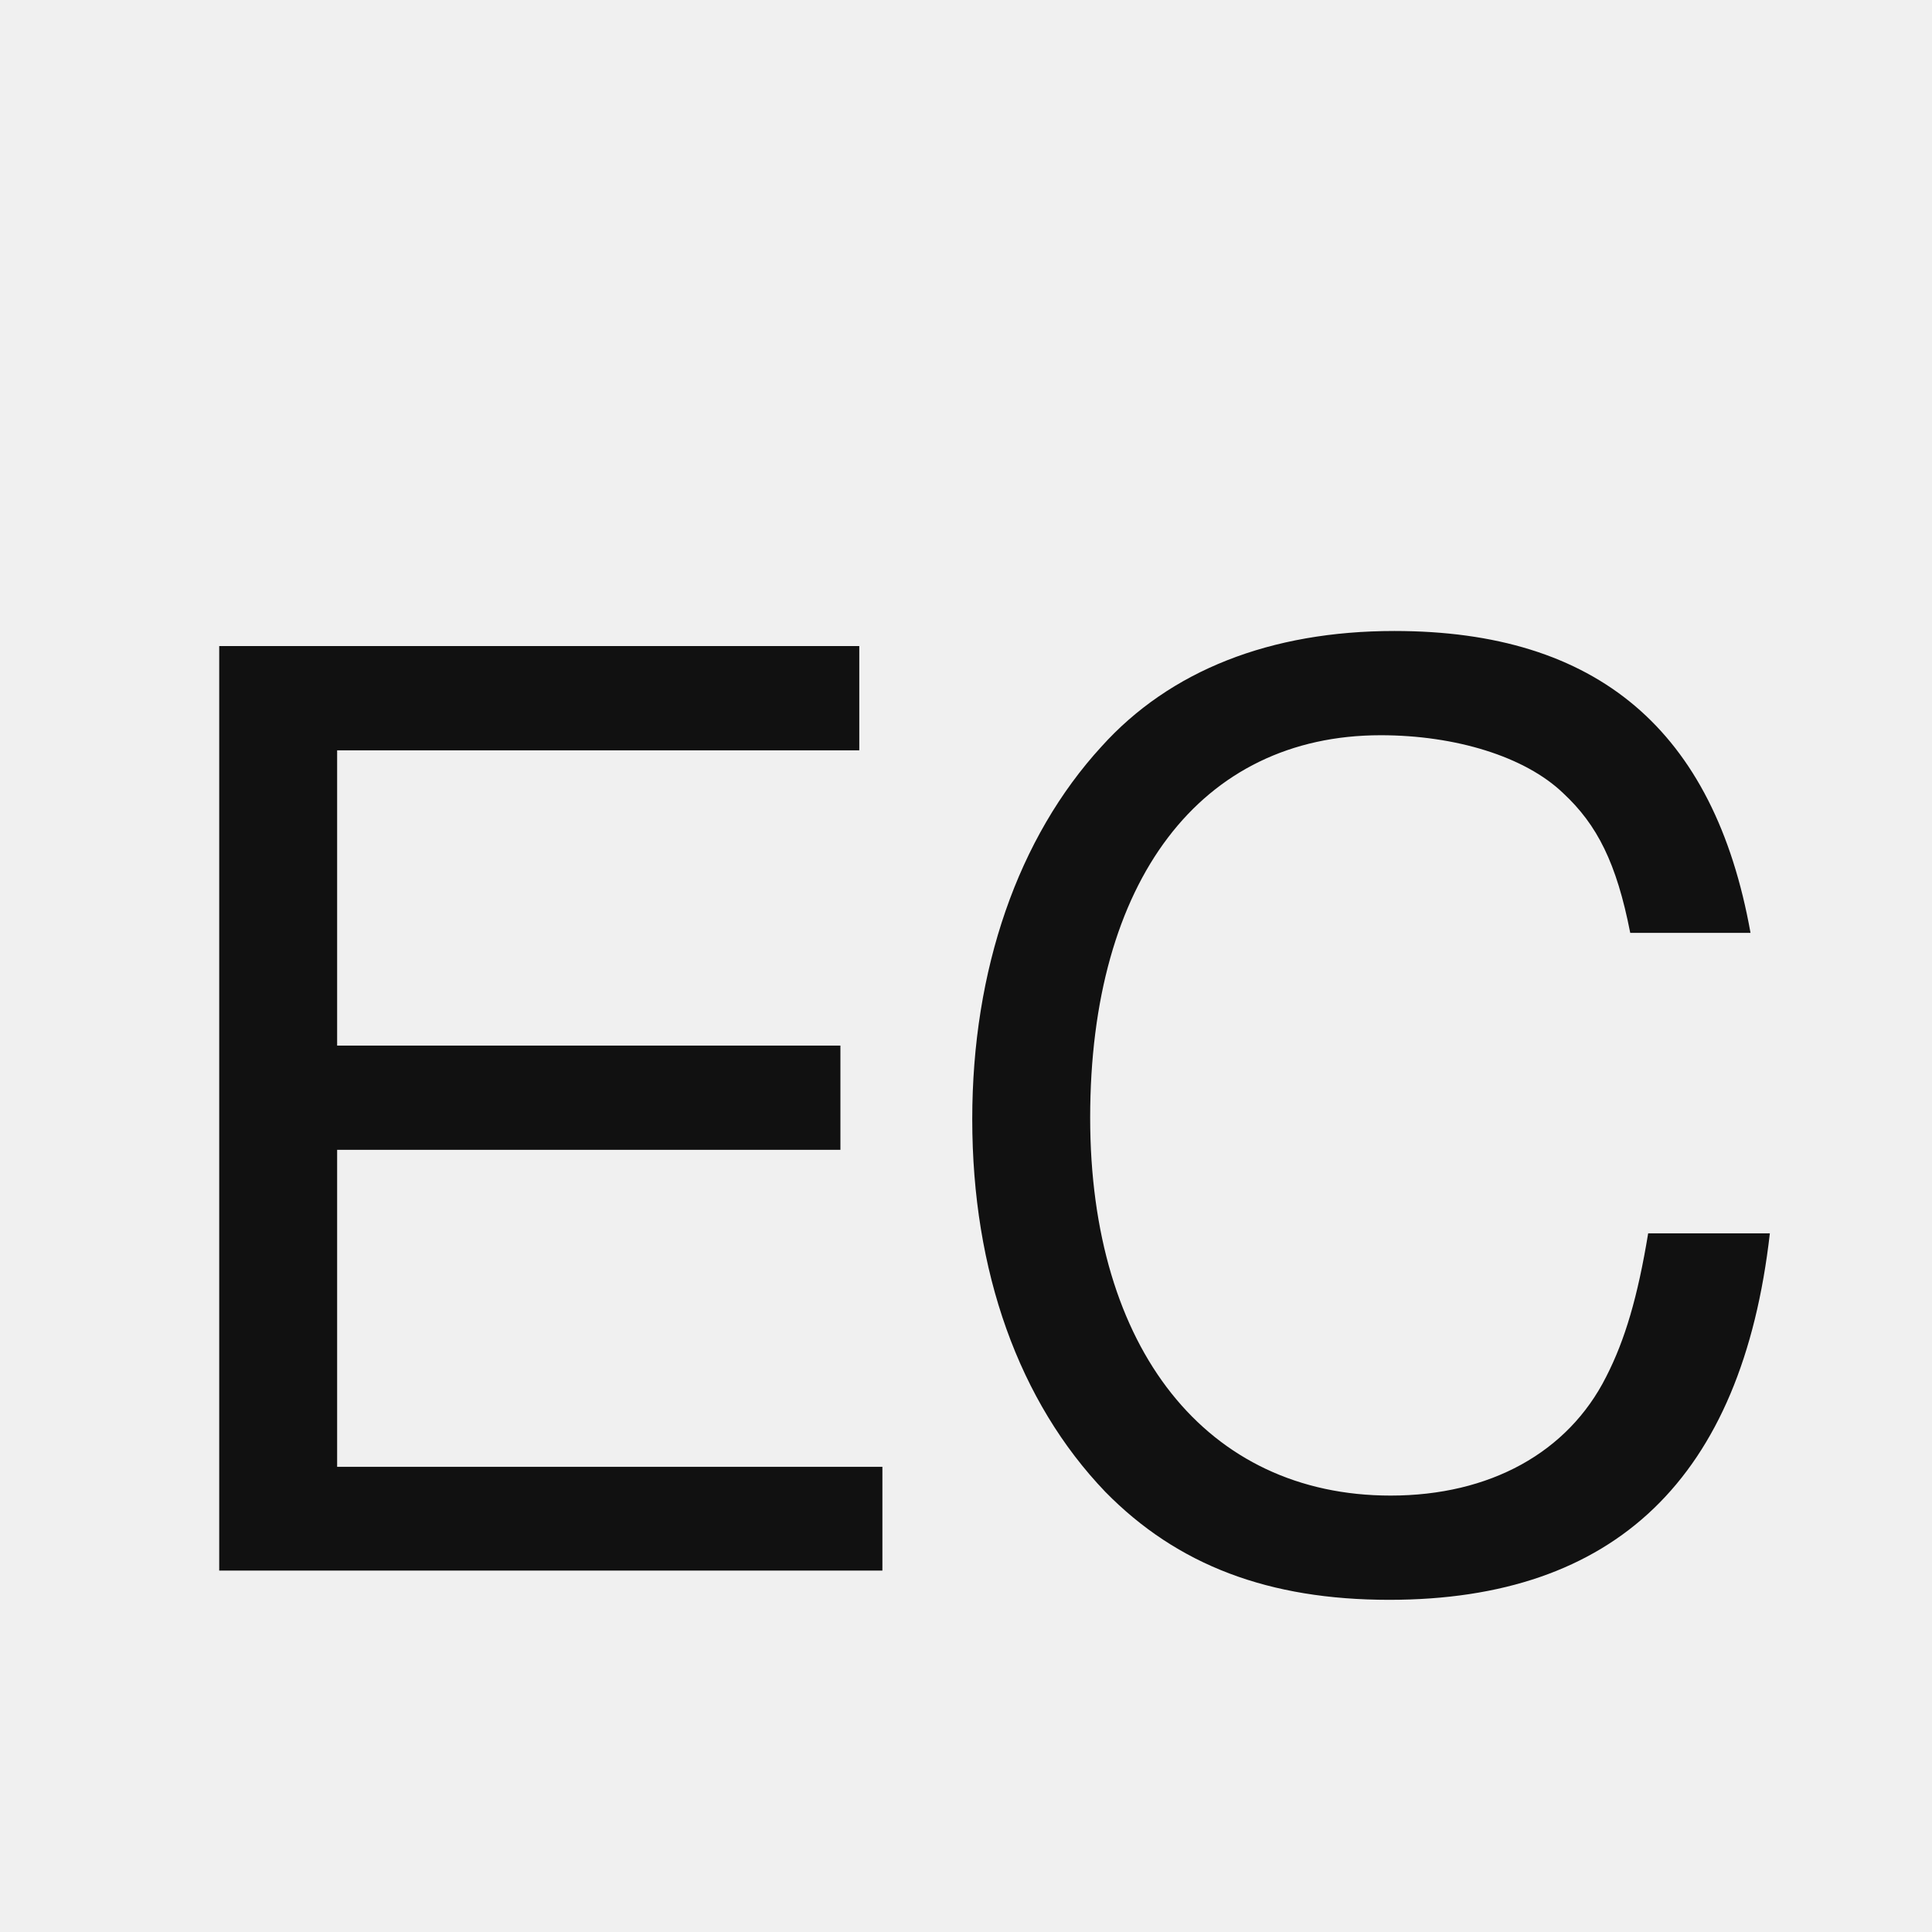
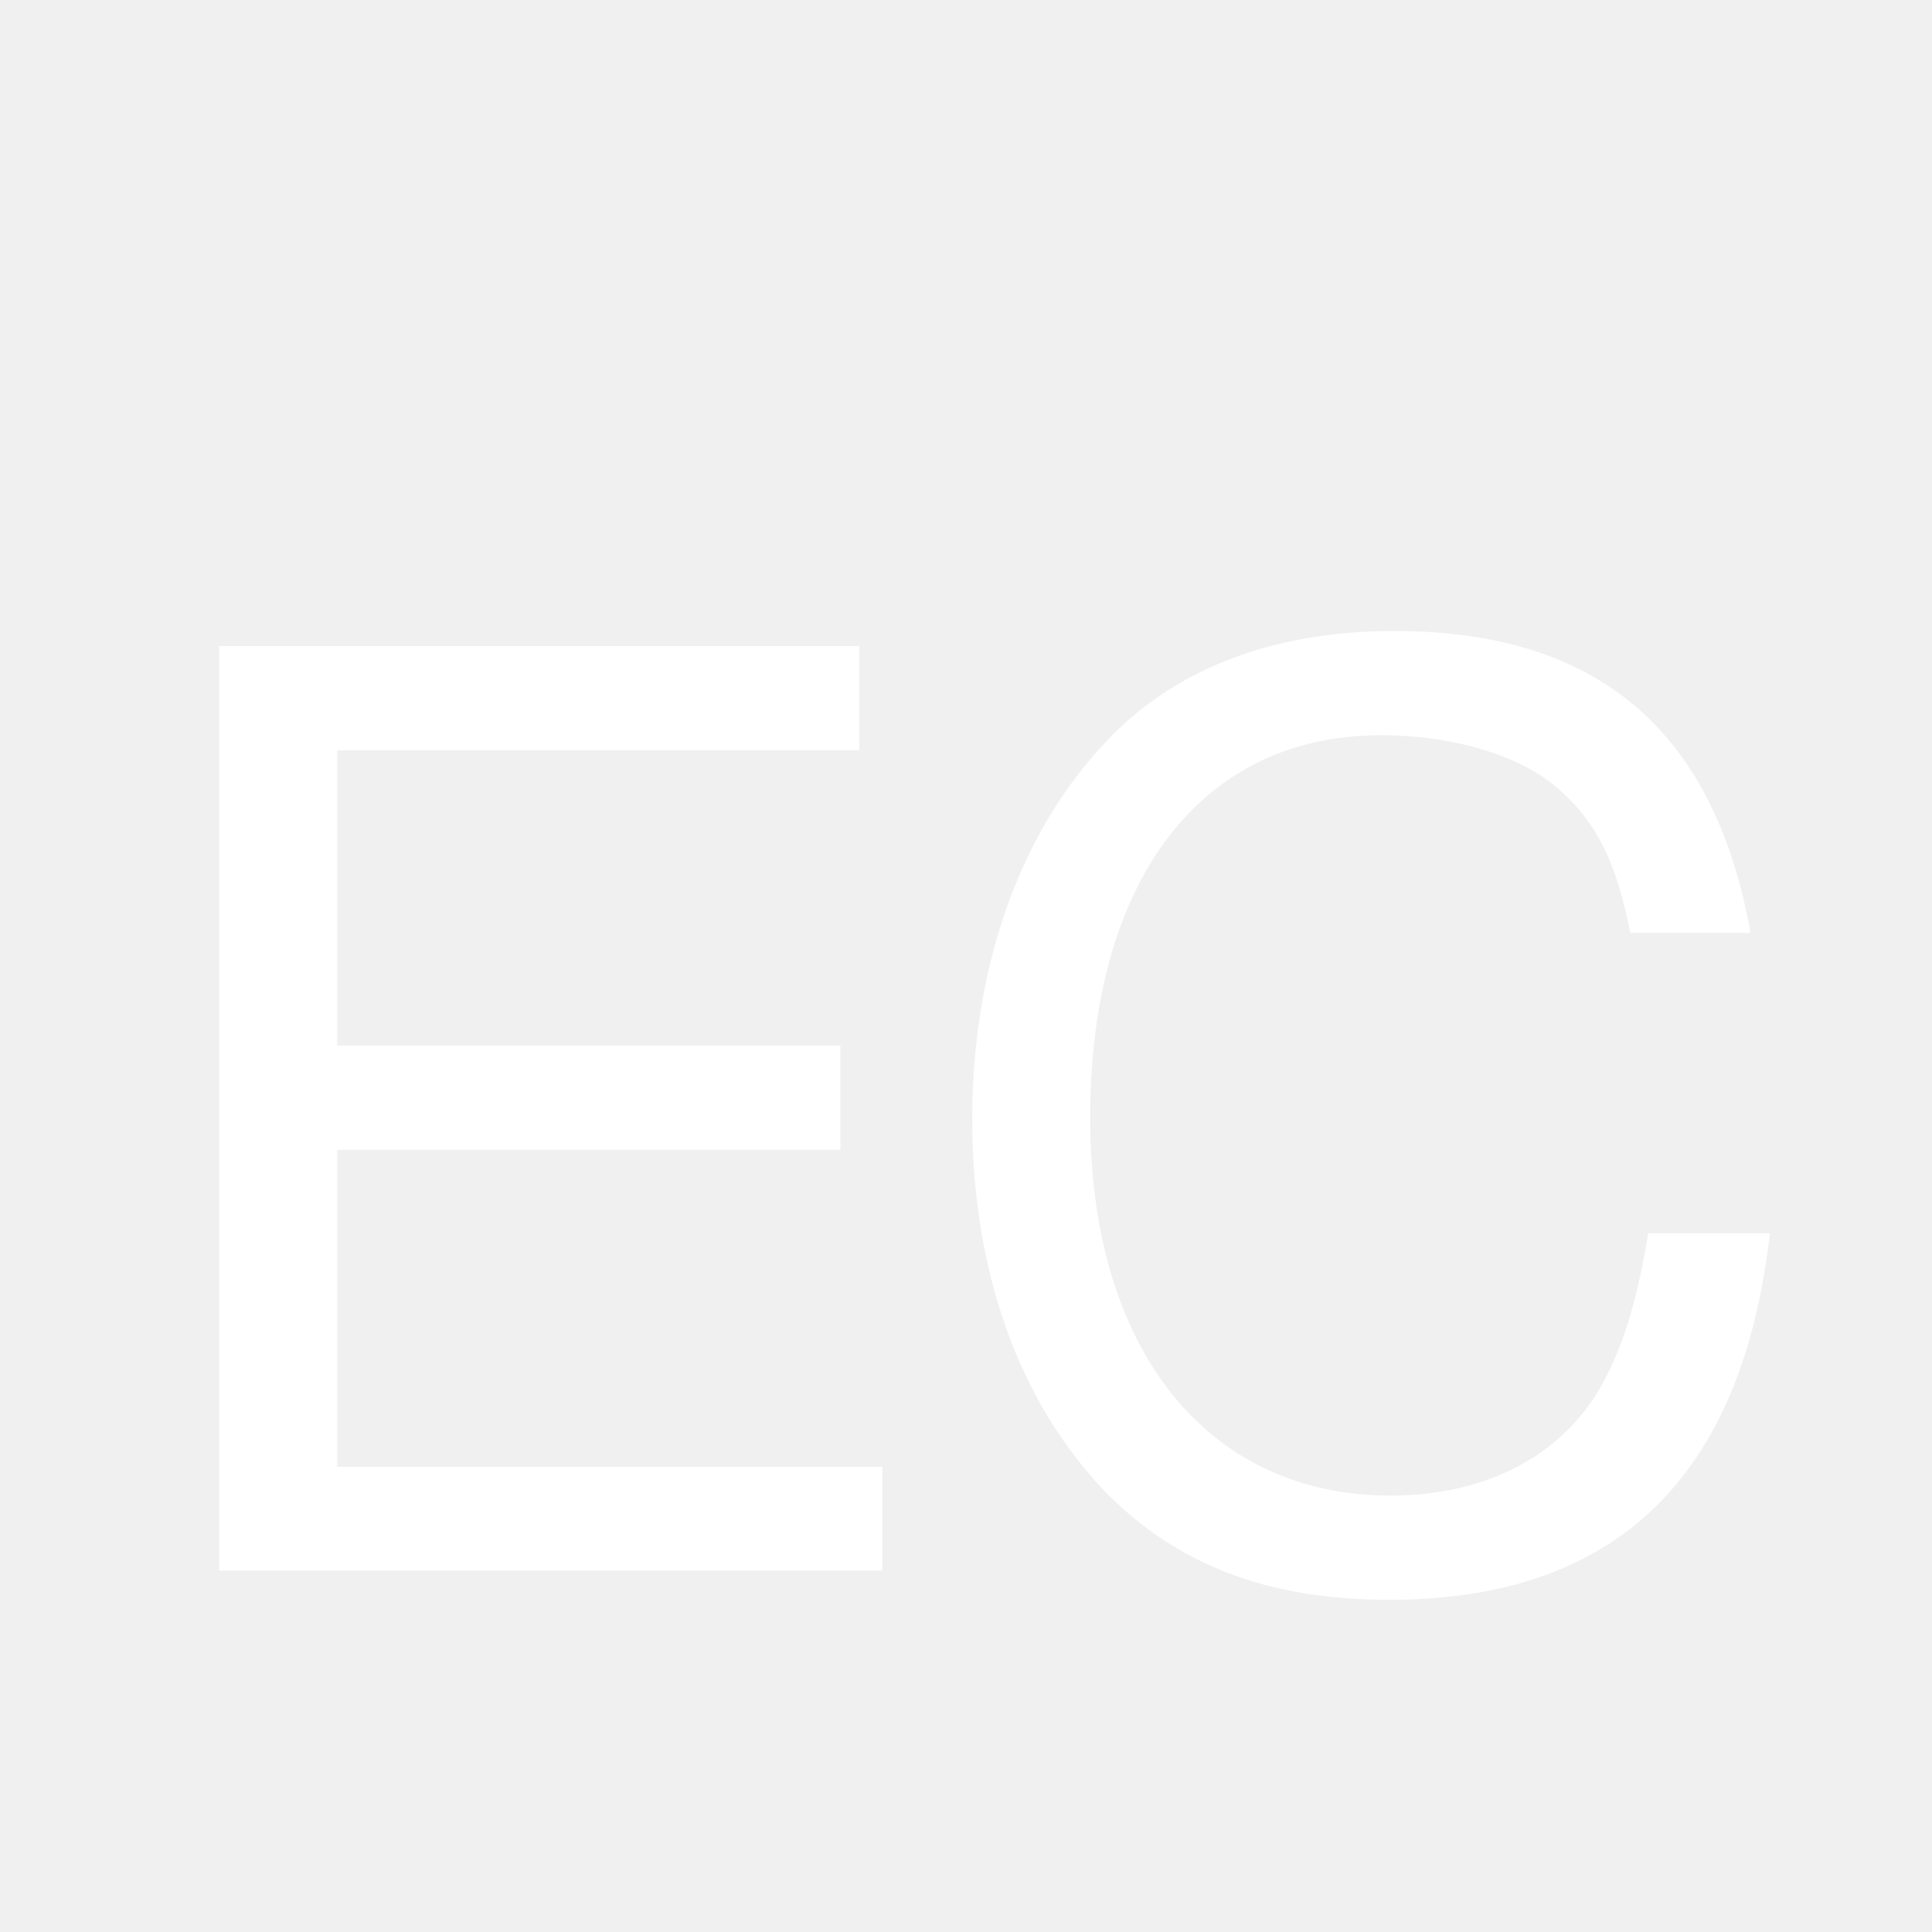
<svg xmlns="http://www.w3.org/2000/svg" viewBox="0 0 64 64">
-   <text x="32" y="38" fill="#111" font-family="Helvetica, Arial, sans-serif" font-size="42" font-weight="400" text-anchor="middle" dominant-baseline="middle">EC</text>
+   <text x="32" y="38" fill="#fff" font-family="Helvetica, Arial, sans-serif" font-size="42" font-weight="400" text-anchor="middle" dominant-baseline="middle">EC</text>
</svg>
